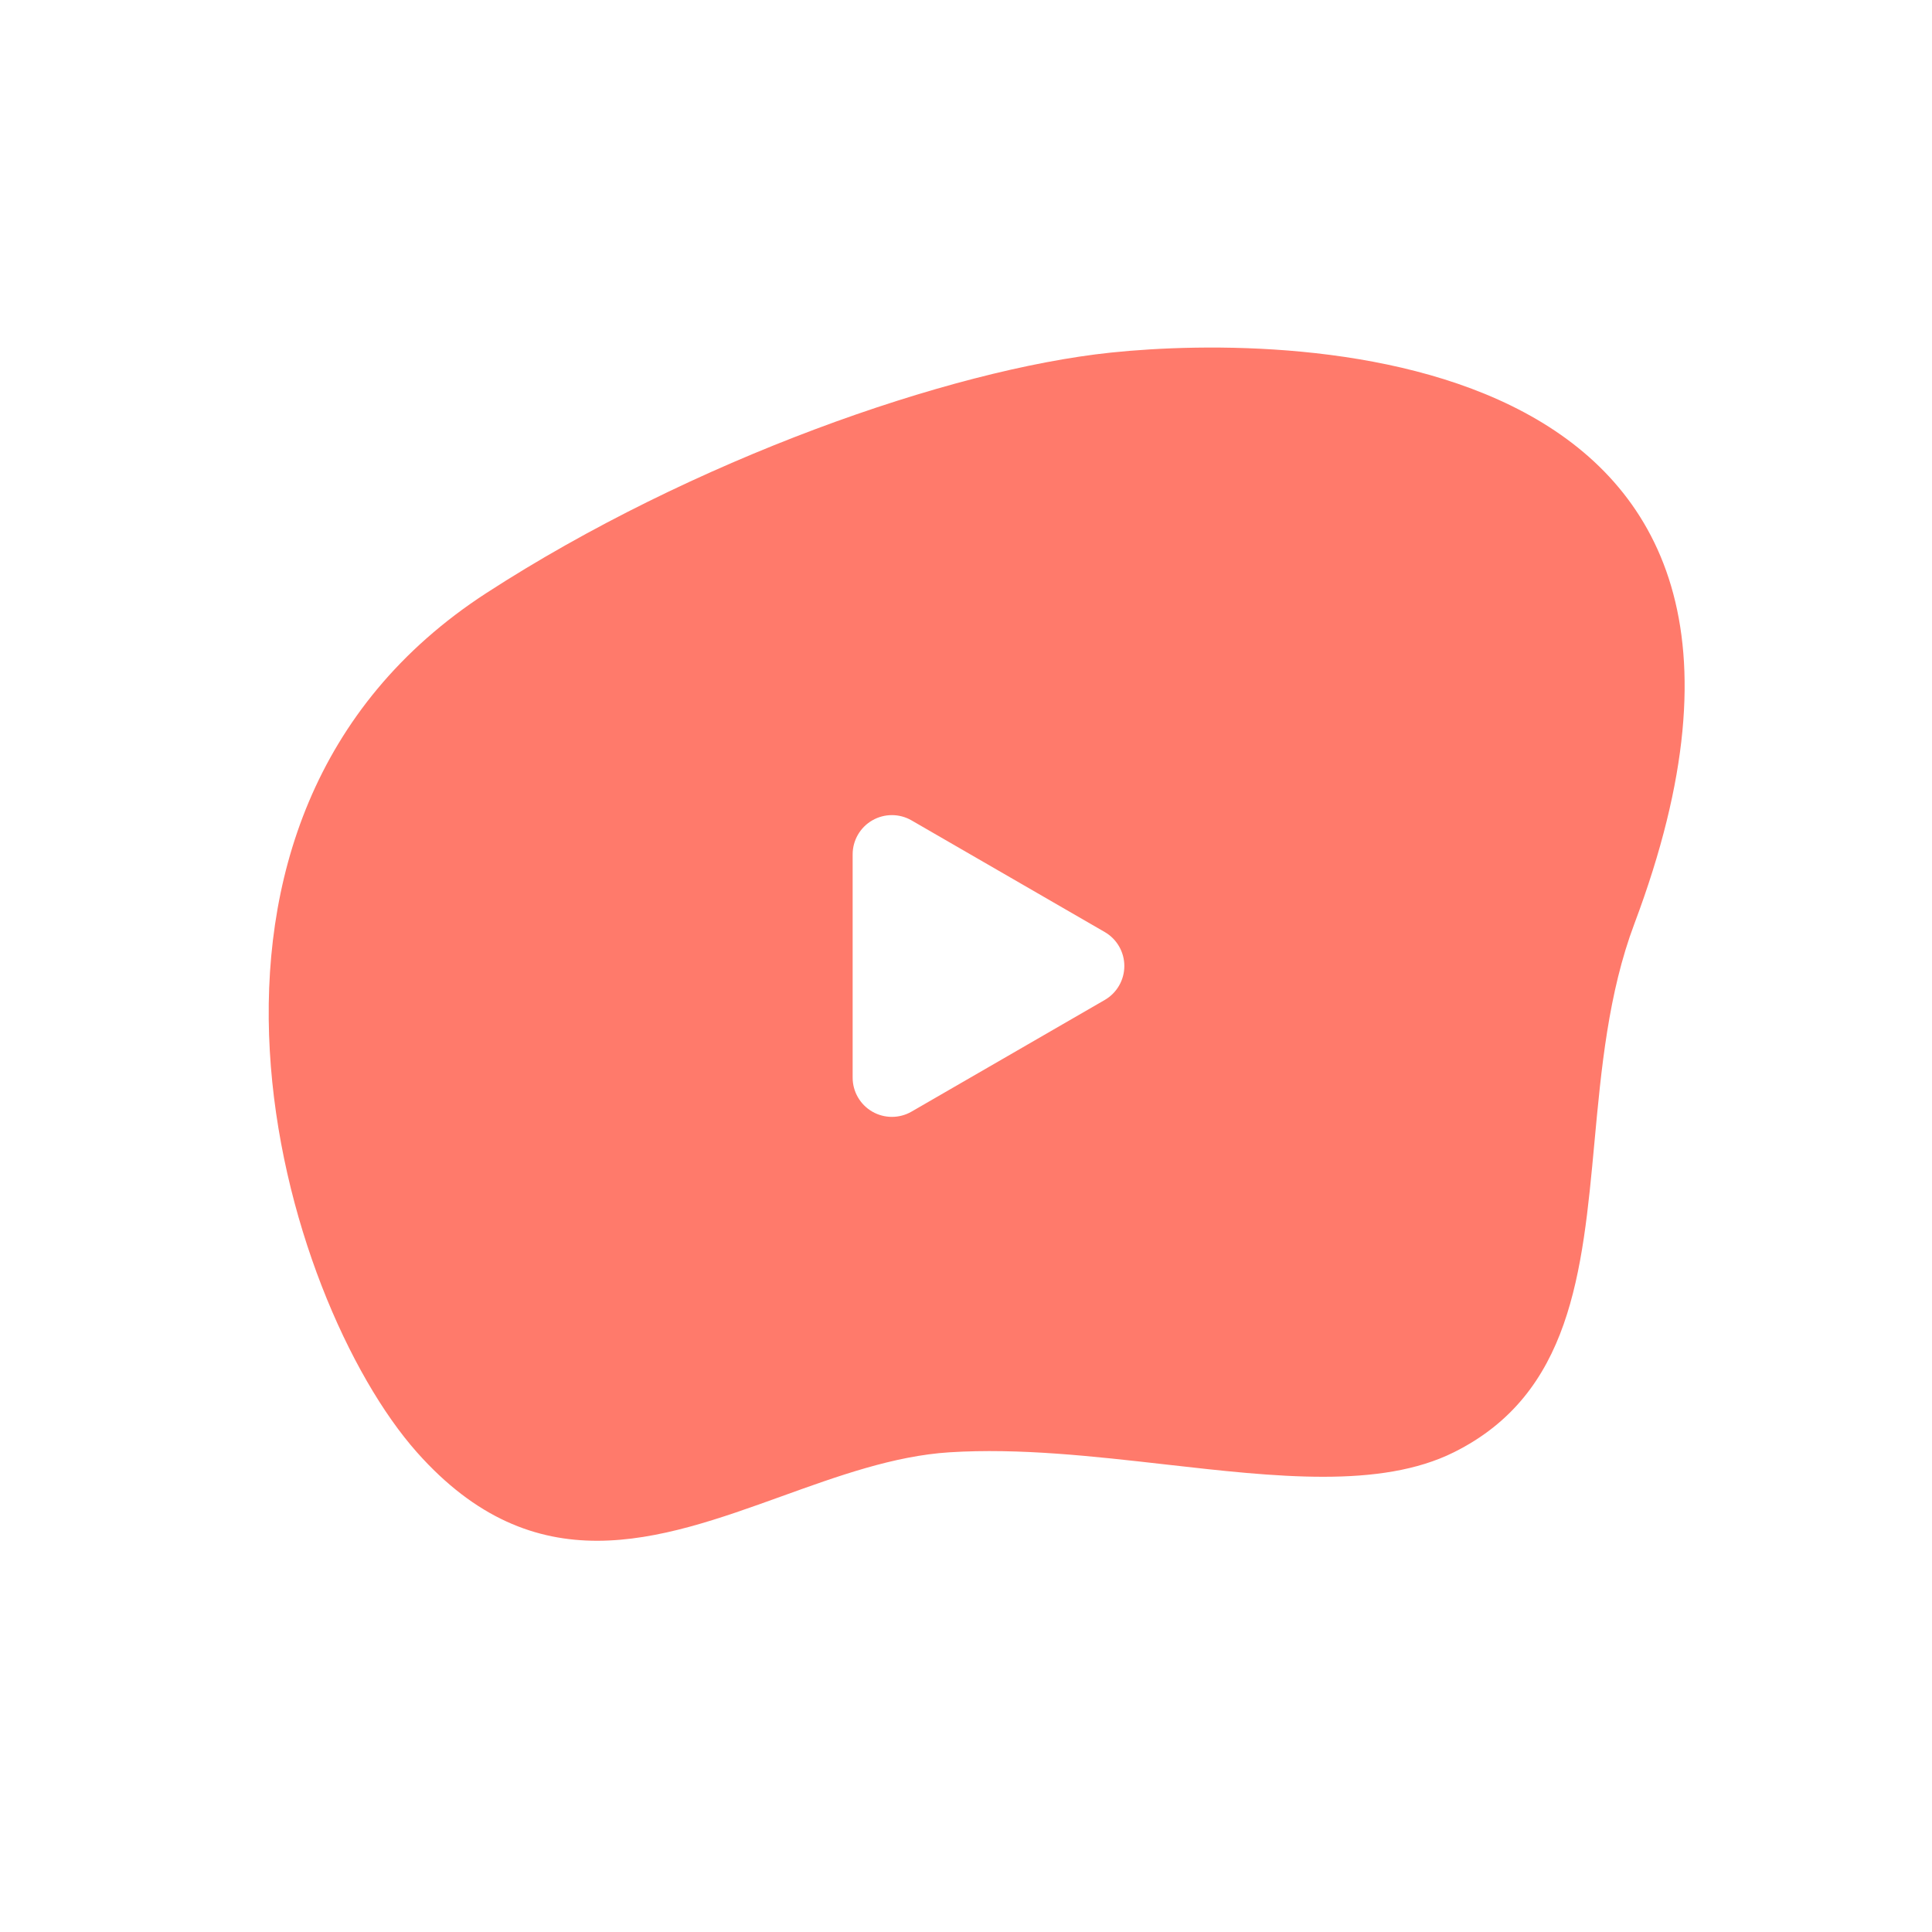
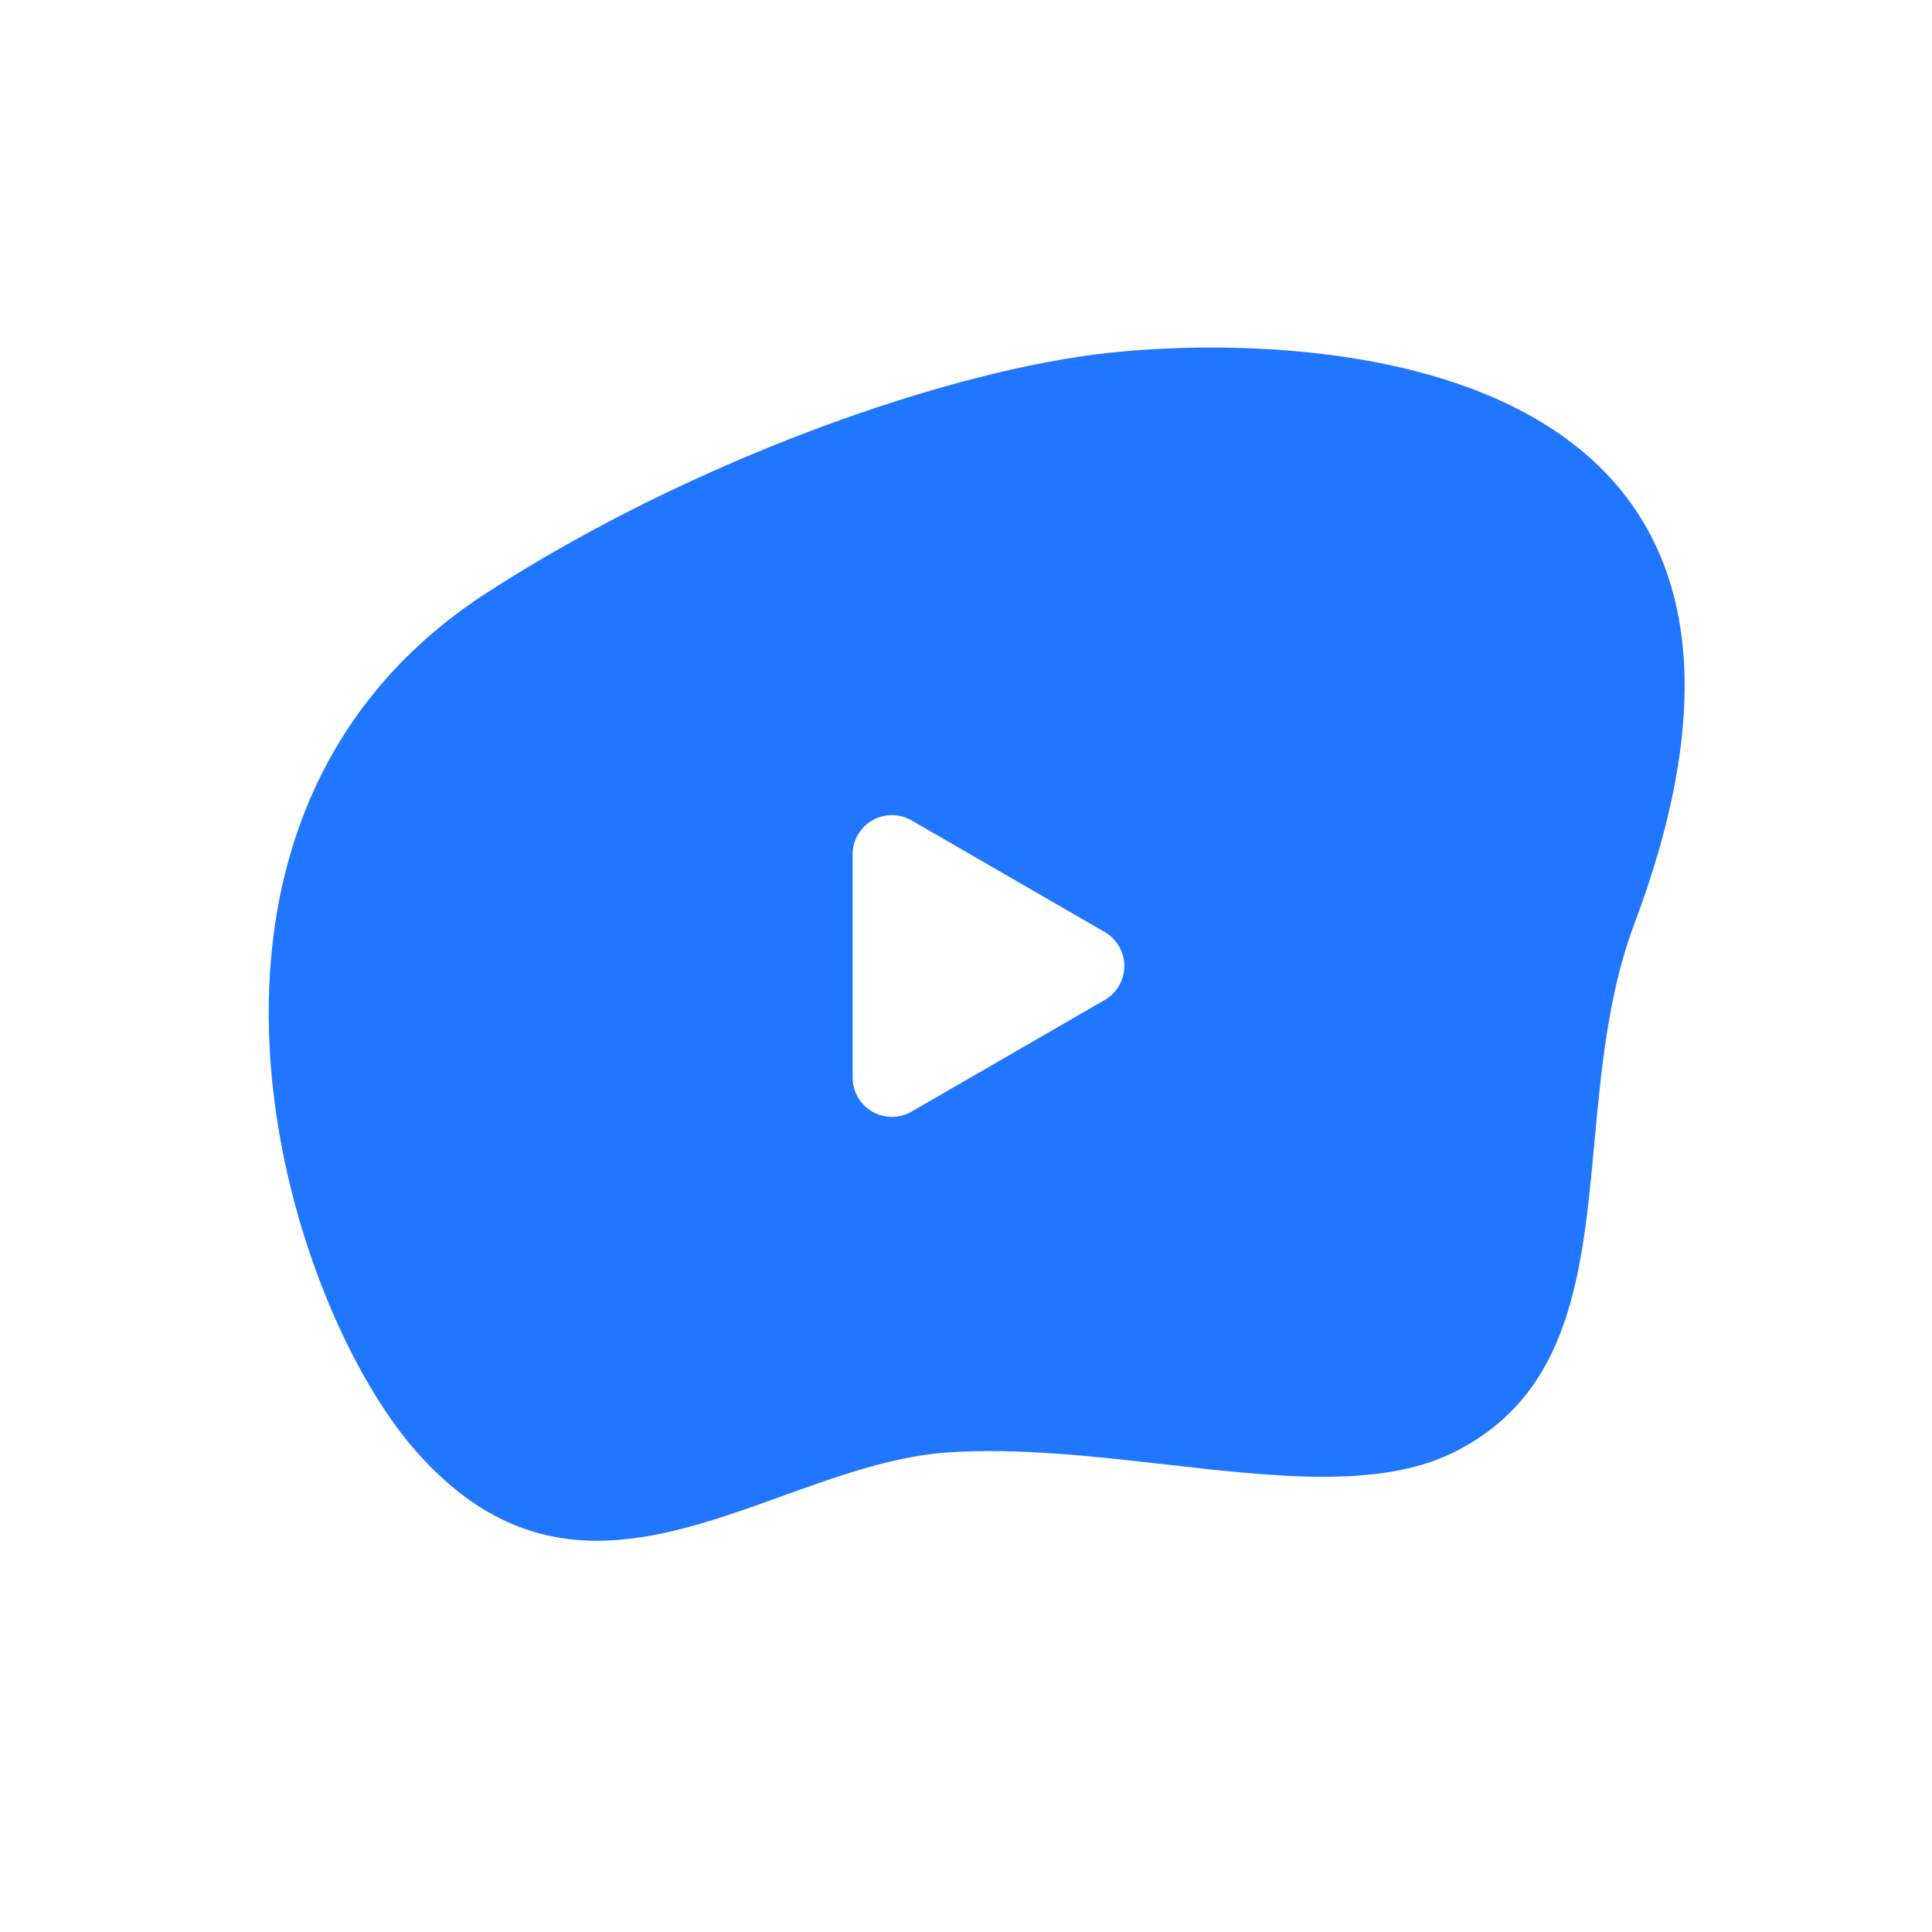
<svg xmlns="http://www.w3.org/2000/svg" width="800" height="800" viewBox="0 0 800 800" fill="none">
-   <path fill-rule="evenodd" clip-rule="evenodd" d="M201.5 245.5C286.399 190.492 393.139 153 460 146C536.853 137.954 767.477 141.345 676.769 382.484C665.937 411.278 663.024 442.766 660.223 473.043C655.226 527.049 650.585 577.206 602 601.368C571.585 616.494 528.352 611.588 482.654 606.402C452.908 603.026 422.117 599.532 393.139 601.368C370.17 602.823 346.967 611.186 323.75 619.554C272.673 637.963 221.526 656.397 172.648 601.368C116.828 538.523 56.367 339.535 201.5 245.5ZM353.064 353.773V446.227C353.065 452.034 356.165 457.4 361.195 460.302C366.226 463.204 372.422 463.201 377.45 460.295L457.444 414.068C462.469 411.165 465.564 405.803 465.564 400C465.564 394.197 462.469 388.835 457.444 385.932L377.45 339.705C372.422 336.799 366.225 336.797 361.195 339.698C356.165 342.6 353.065 347.966 353.064 353.773Z" fill="#FF7A6B" />
+   <path fill-rule="evenodd" clip-rule="evenodd" d="M201.5 245.5C286.399 190.492 393.139 153 460 146C536.853 137.954 767.477 141.345 676.769 382.484C665.937 411.278 663.024 442.766 660.223 473.043C655.226 527.049 650.585 577.206 602 601.368C571.585 616.494 528.352 611.588 482.654 606.402C452.908 603.026 422.117 599.532 393.139 601.368C370.17 602.823 346.967 611.186 323.75 619.554C272.673 637.963 221.526 656.397 172.648 601.368C116.828 538.523 56.367 339.535 201.5 245.5ZM353.064 353.773V446.227C353.065 452.034 356.165 457.4 361.195 460.302C366.226 463.204 372.422 463.201 377.45 460.295L457.444 414.068C462.469 411.165 465.564 405.803 465.564 400C465.564 394.197 462.469 388.835 457.444 385.932L377.45 339.705C372.422 336.799 366.225 336.797 361.195 339.698C356.165 342.6 353.065 347.966 353.064 353.773Z" fill="#2176FF" />
</svg>
